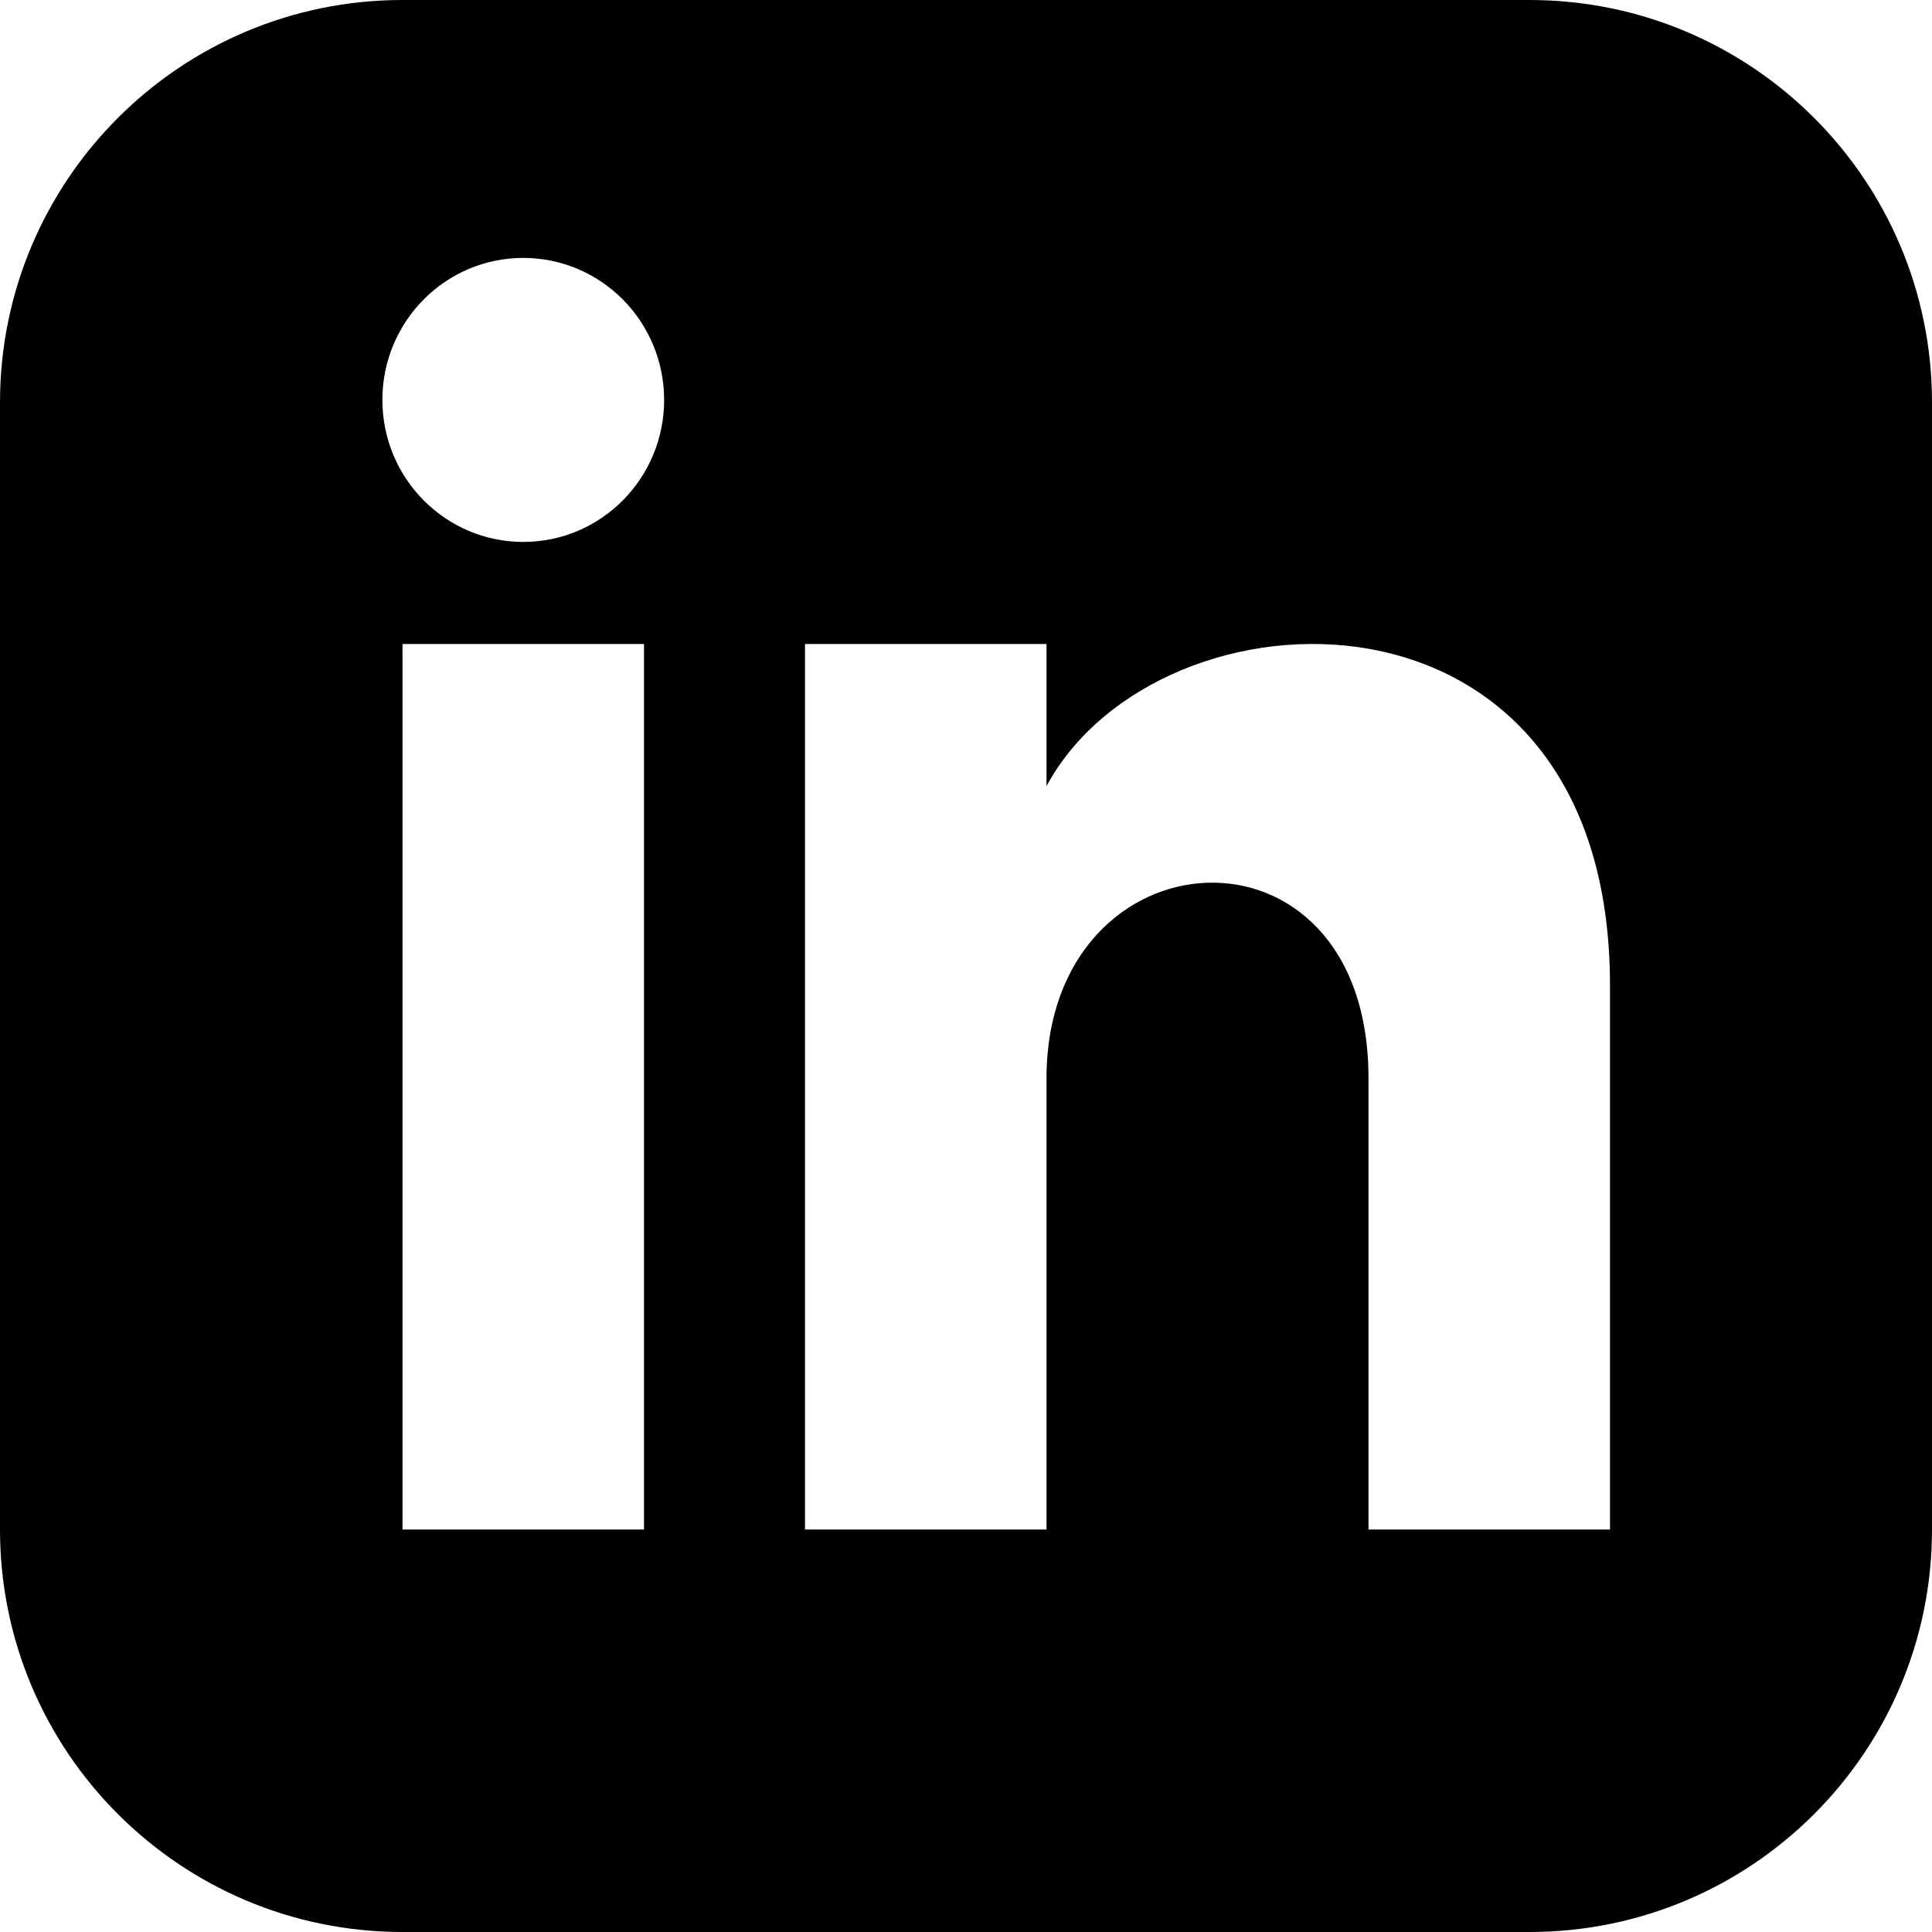
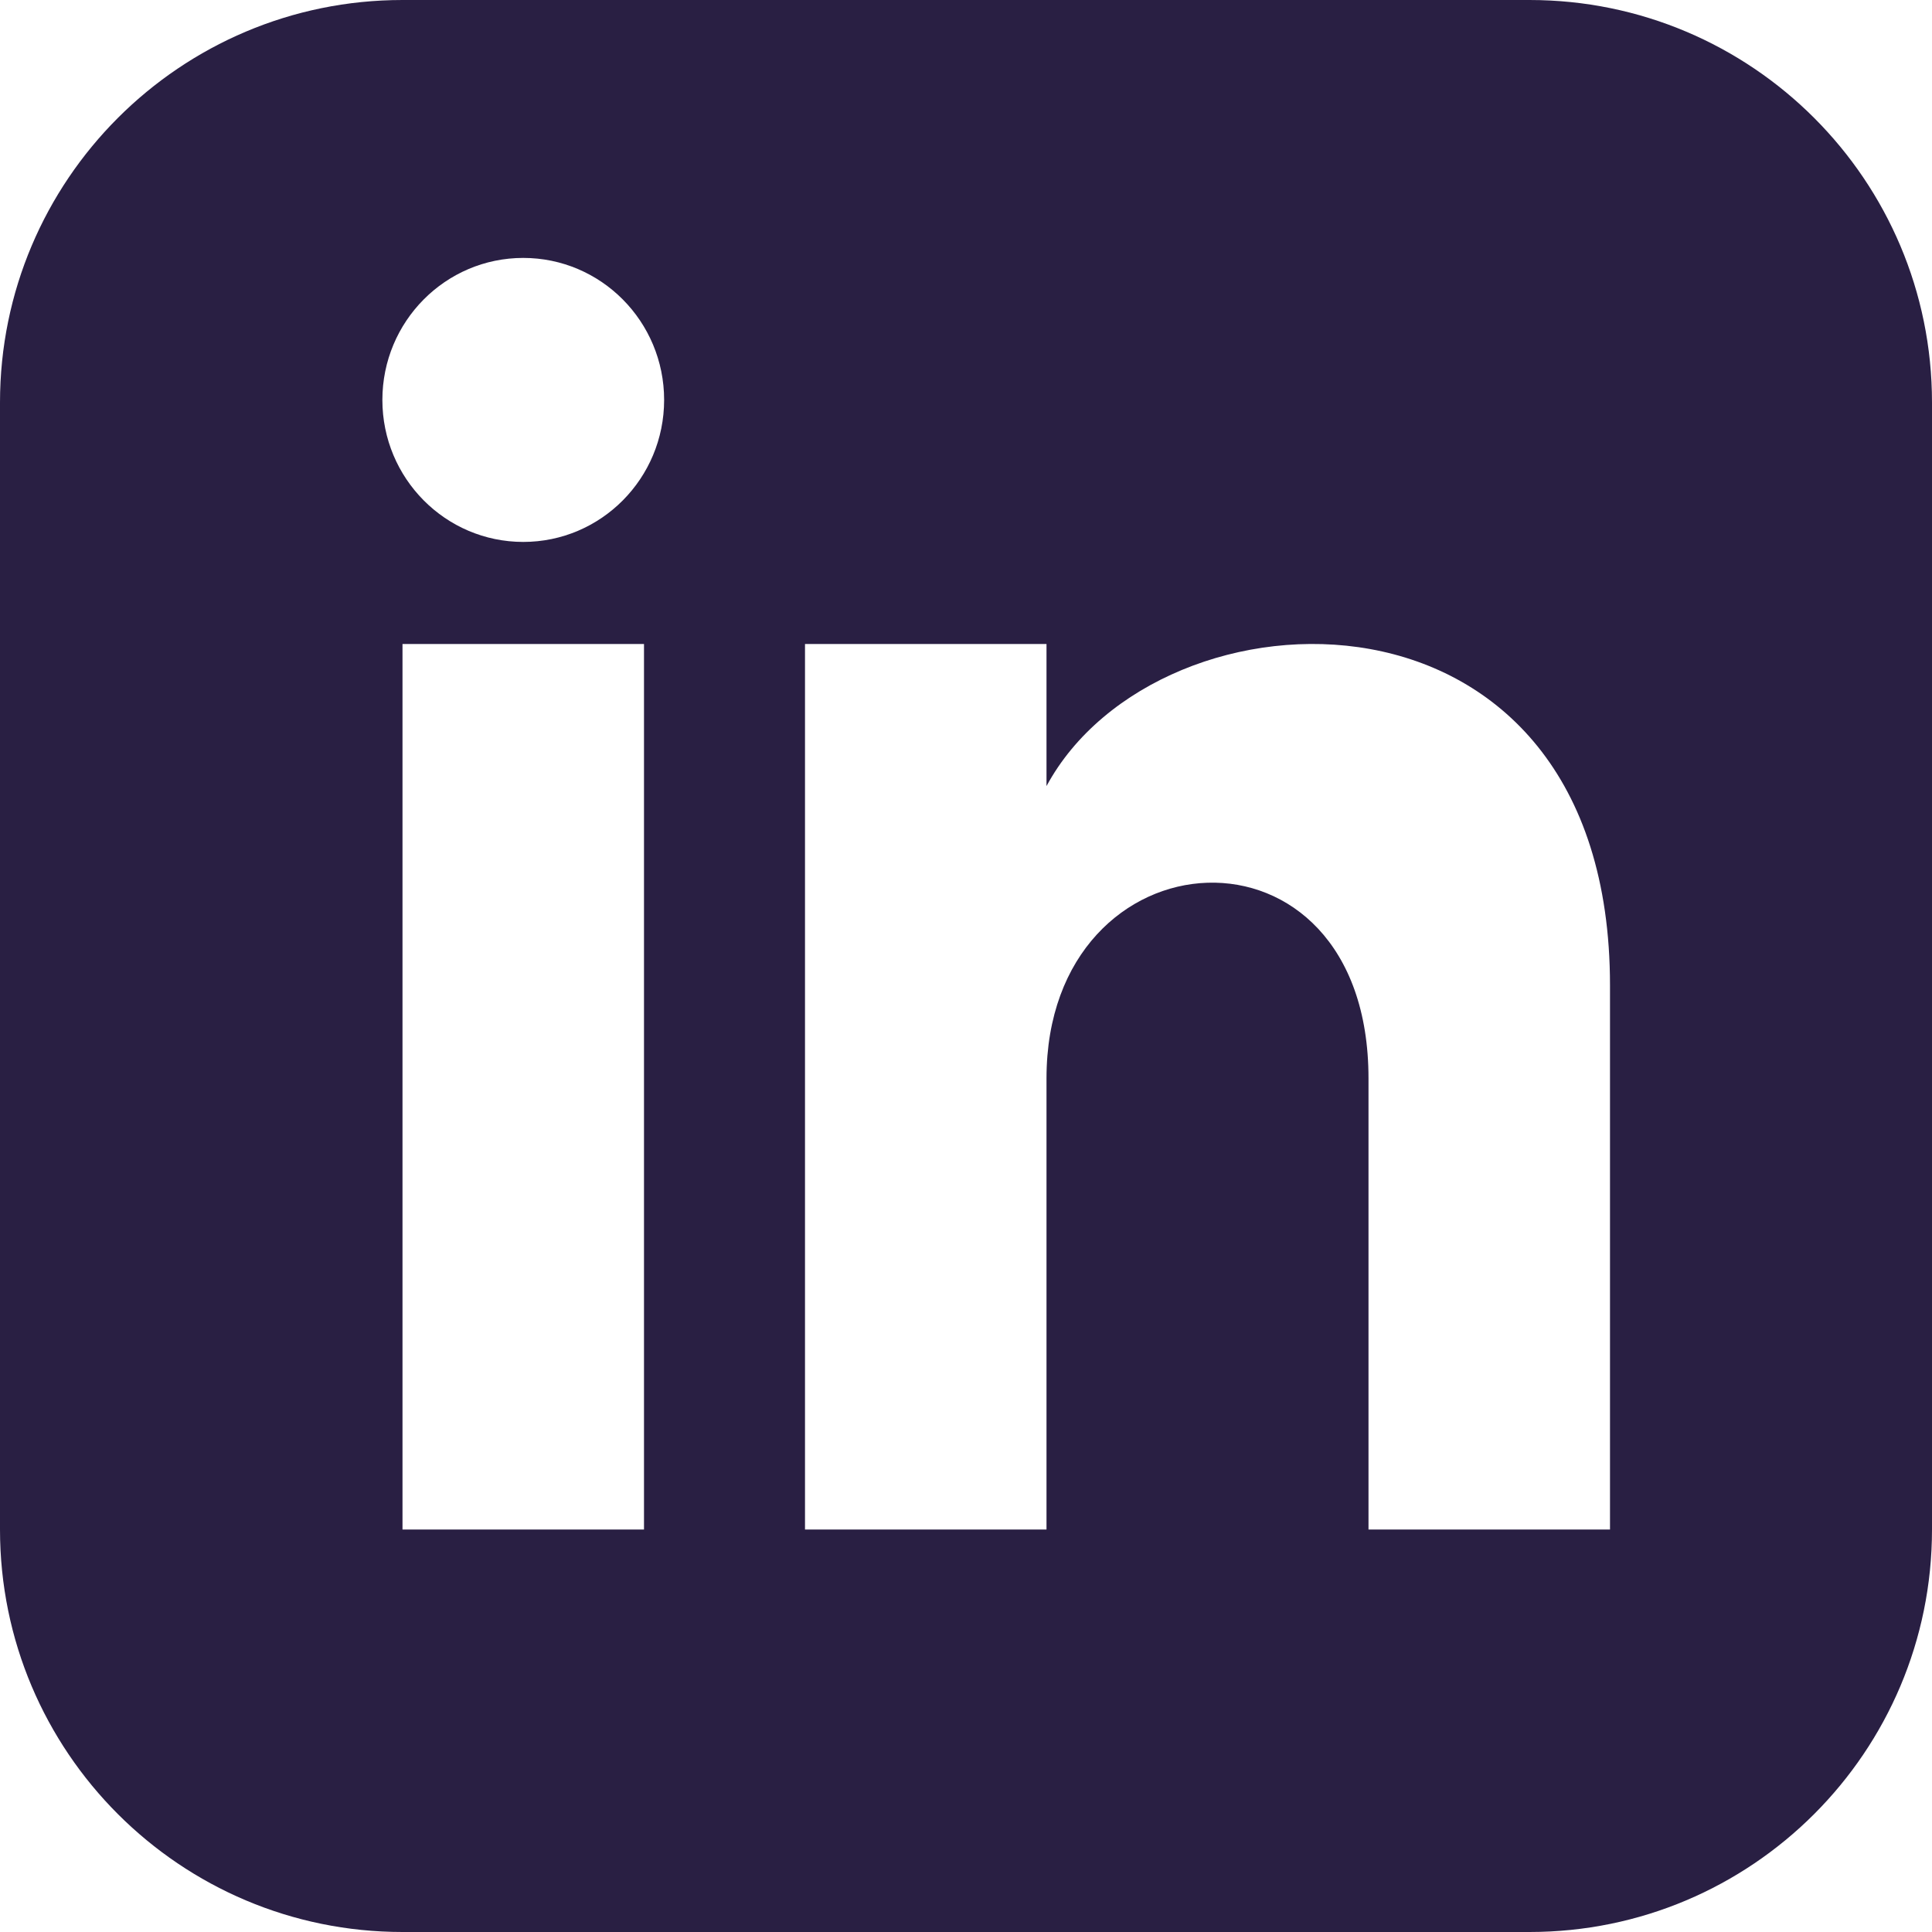
- <svg xmlns="http://www.w3.org/2000/svg" width="24" height="24" viewBox="0 0 24 24">
+ <svg xmlns="http://www.w3.org/2000/svg" width="24" height="24" viewBox="0 0 24 24" fill="#291f43">
  <path d="M19 0h-14c-2.761 0-5 2.239-5 5v14c0 2.761 2.239 5 5 5h14c2.762 0 5-2.239 5-5v-14c0-2.761-2.238-5-5-5zm-11 19h-3v-11h3v11zm-1.5-12.268c-.966 0-1.75-.79-1.75-1.764s.784-1.764 1.75-1.764 1.75.79 1.75 1.764-.783 1.764-1.75 1.764zm13.5 12.268h-3v-5.604c0-3.368-4-3.113-4 0v5.604h-3v-11h3v1.765c1.396-2.586 7-2.777 7 2.476v6.759z" />
</svg>
